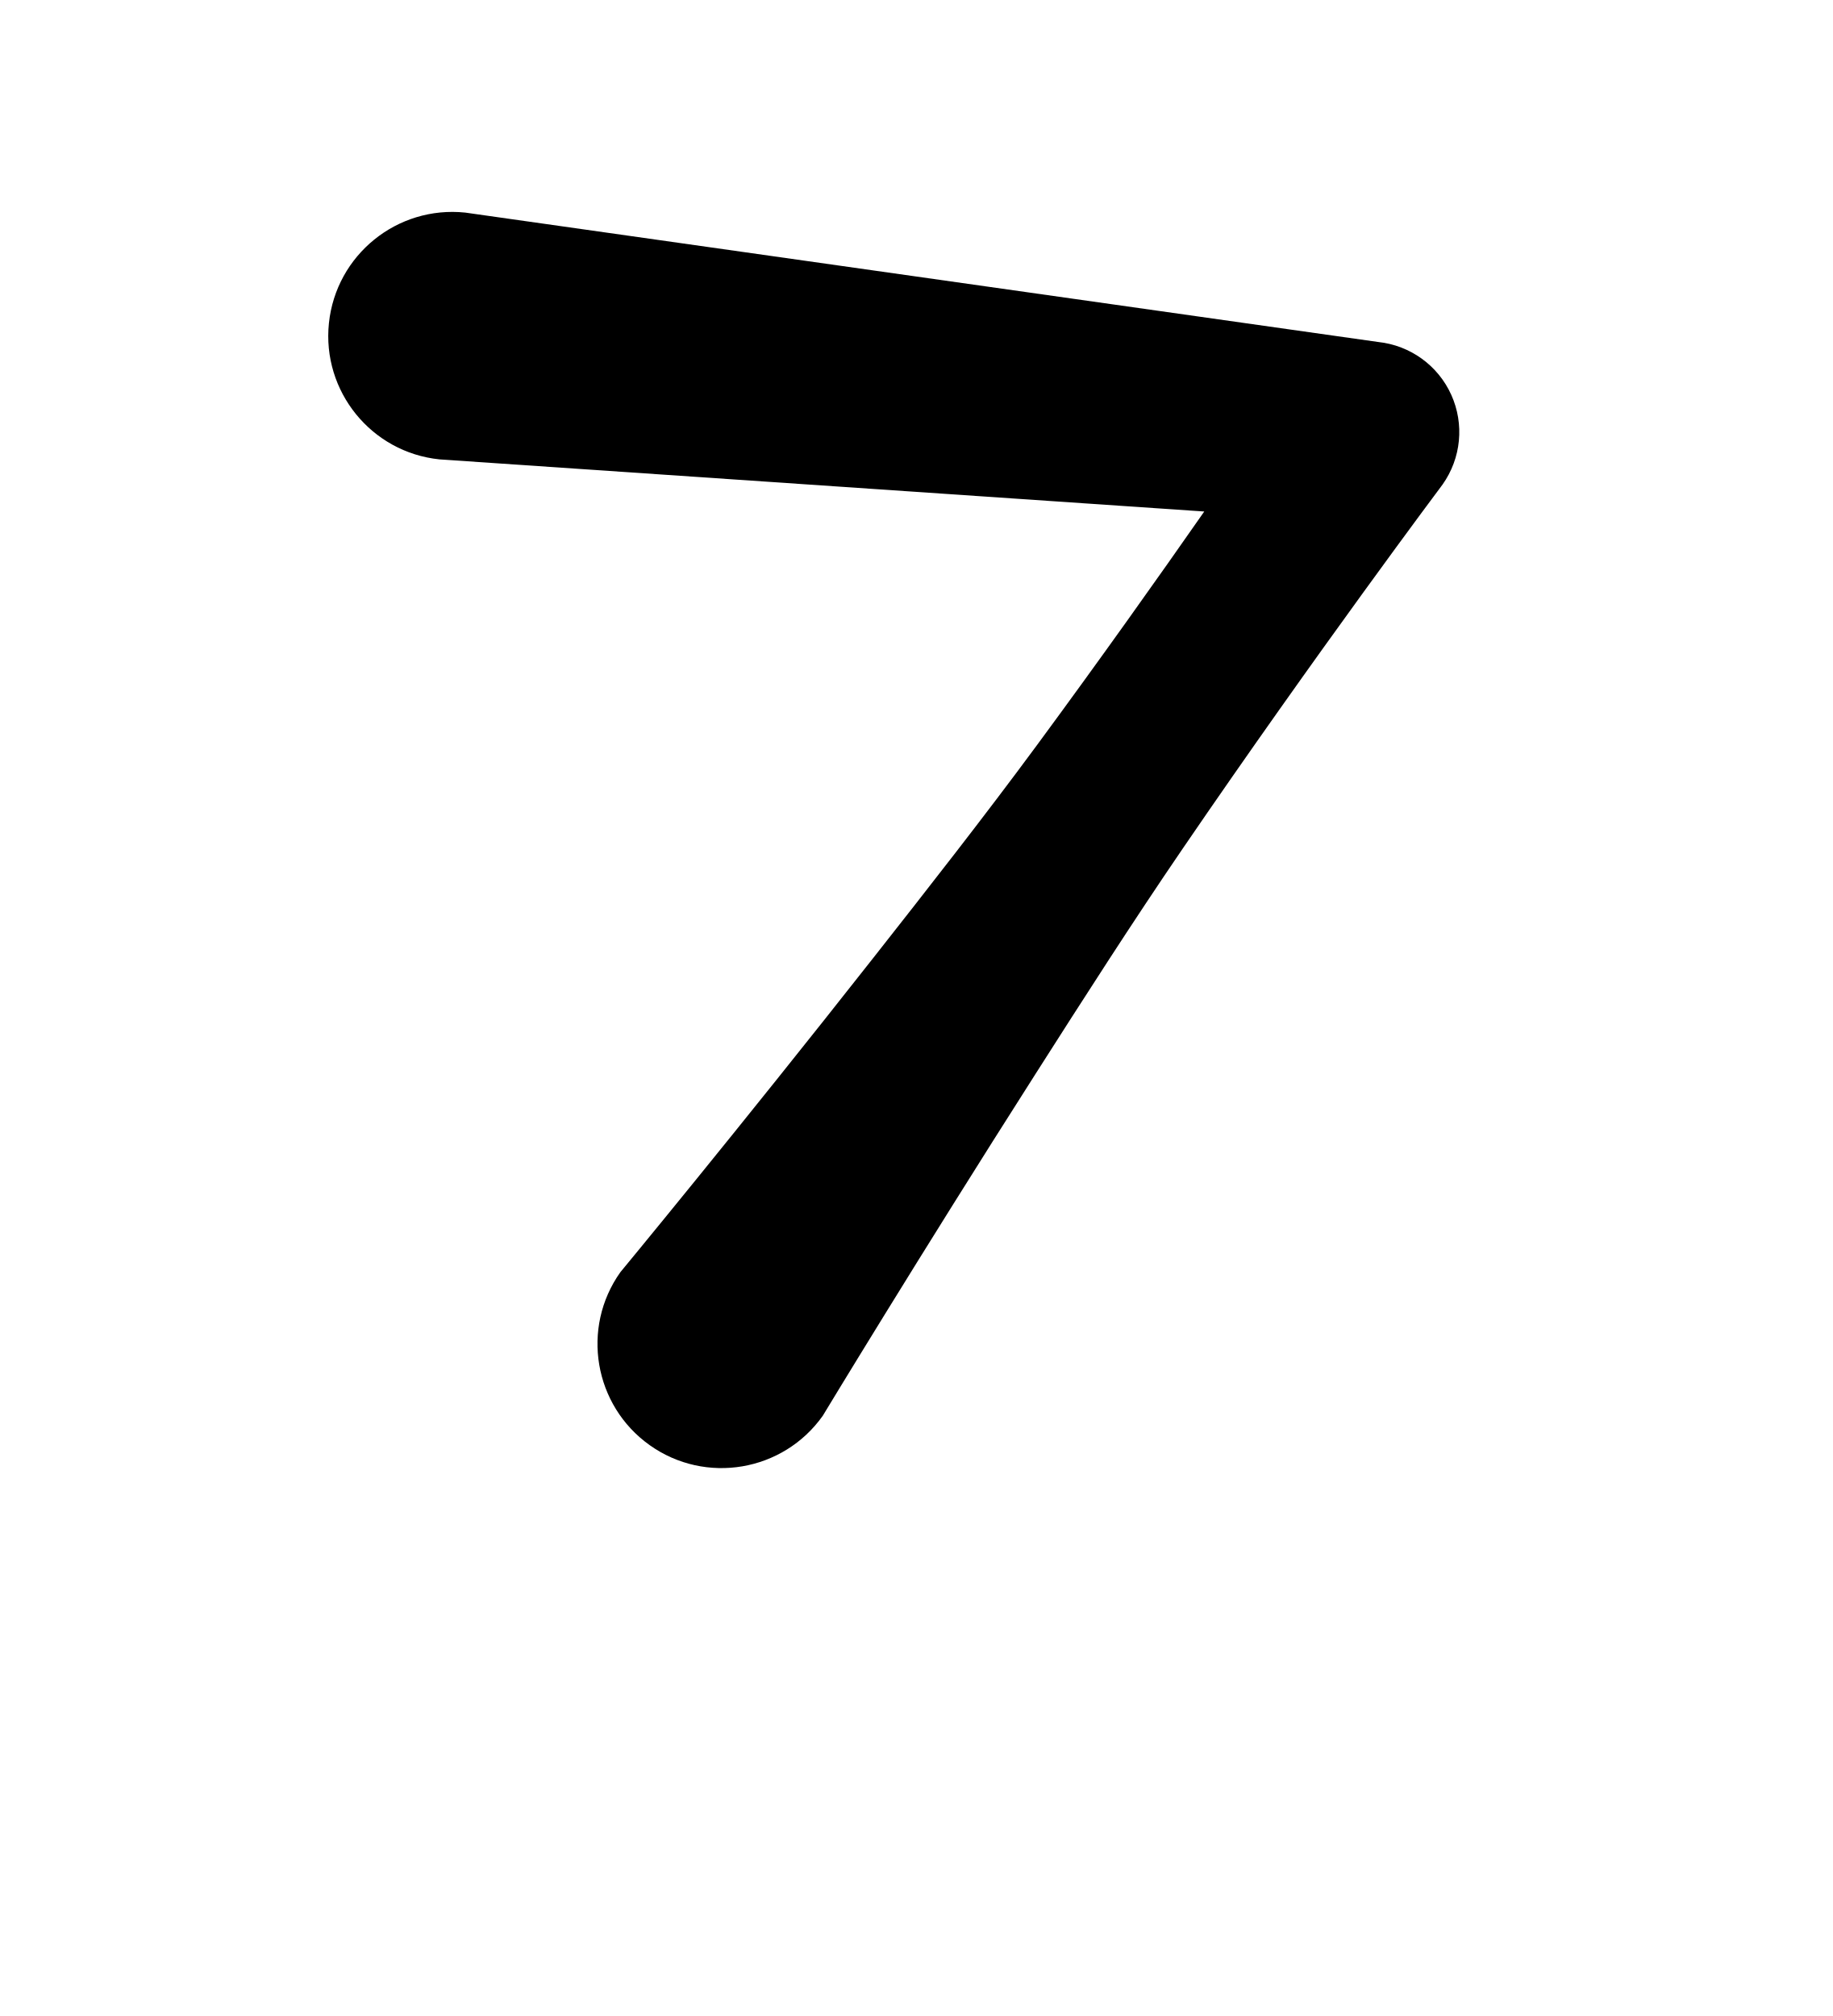
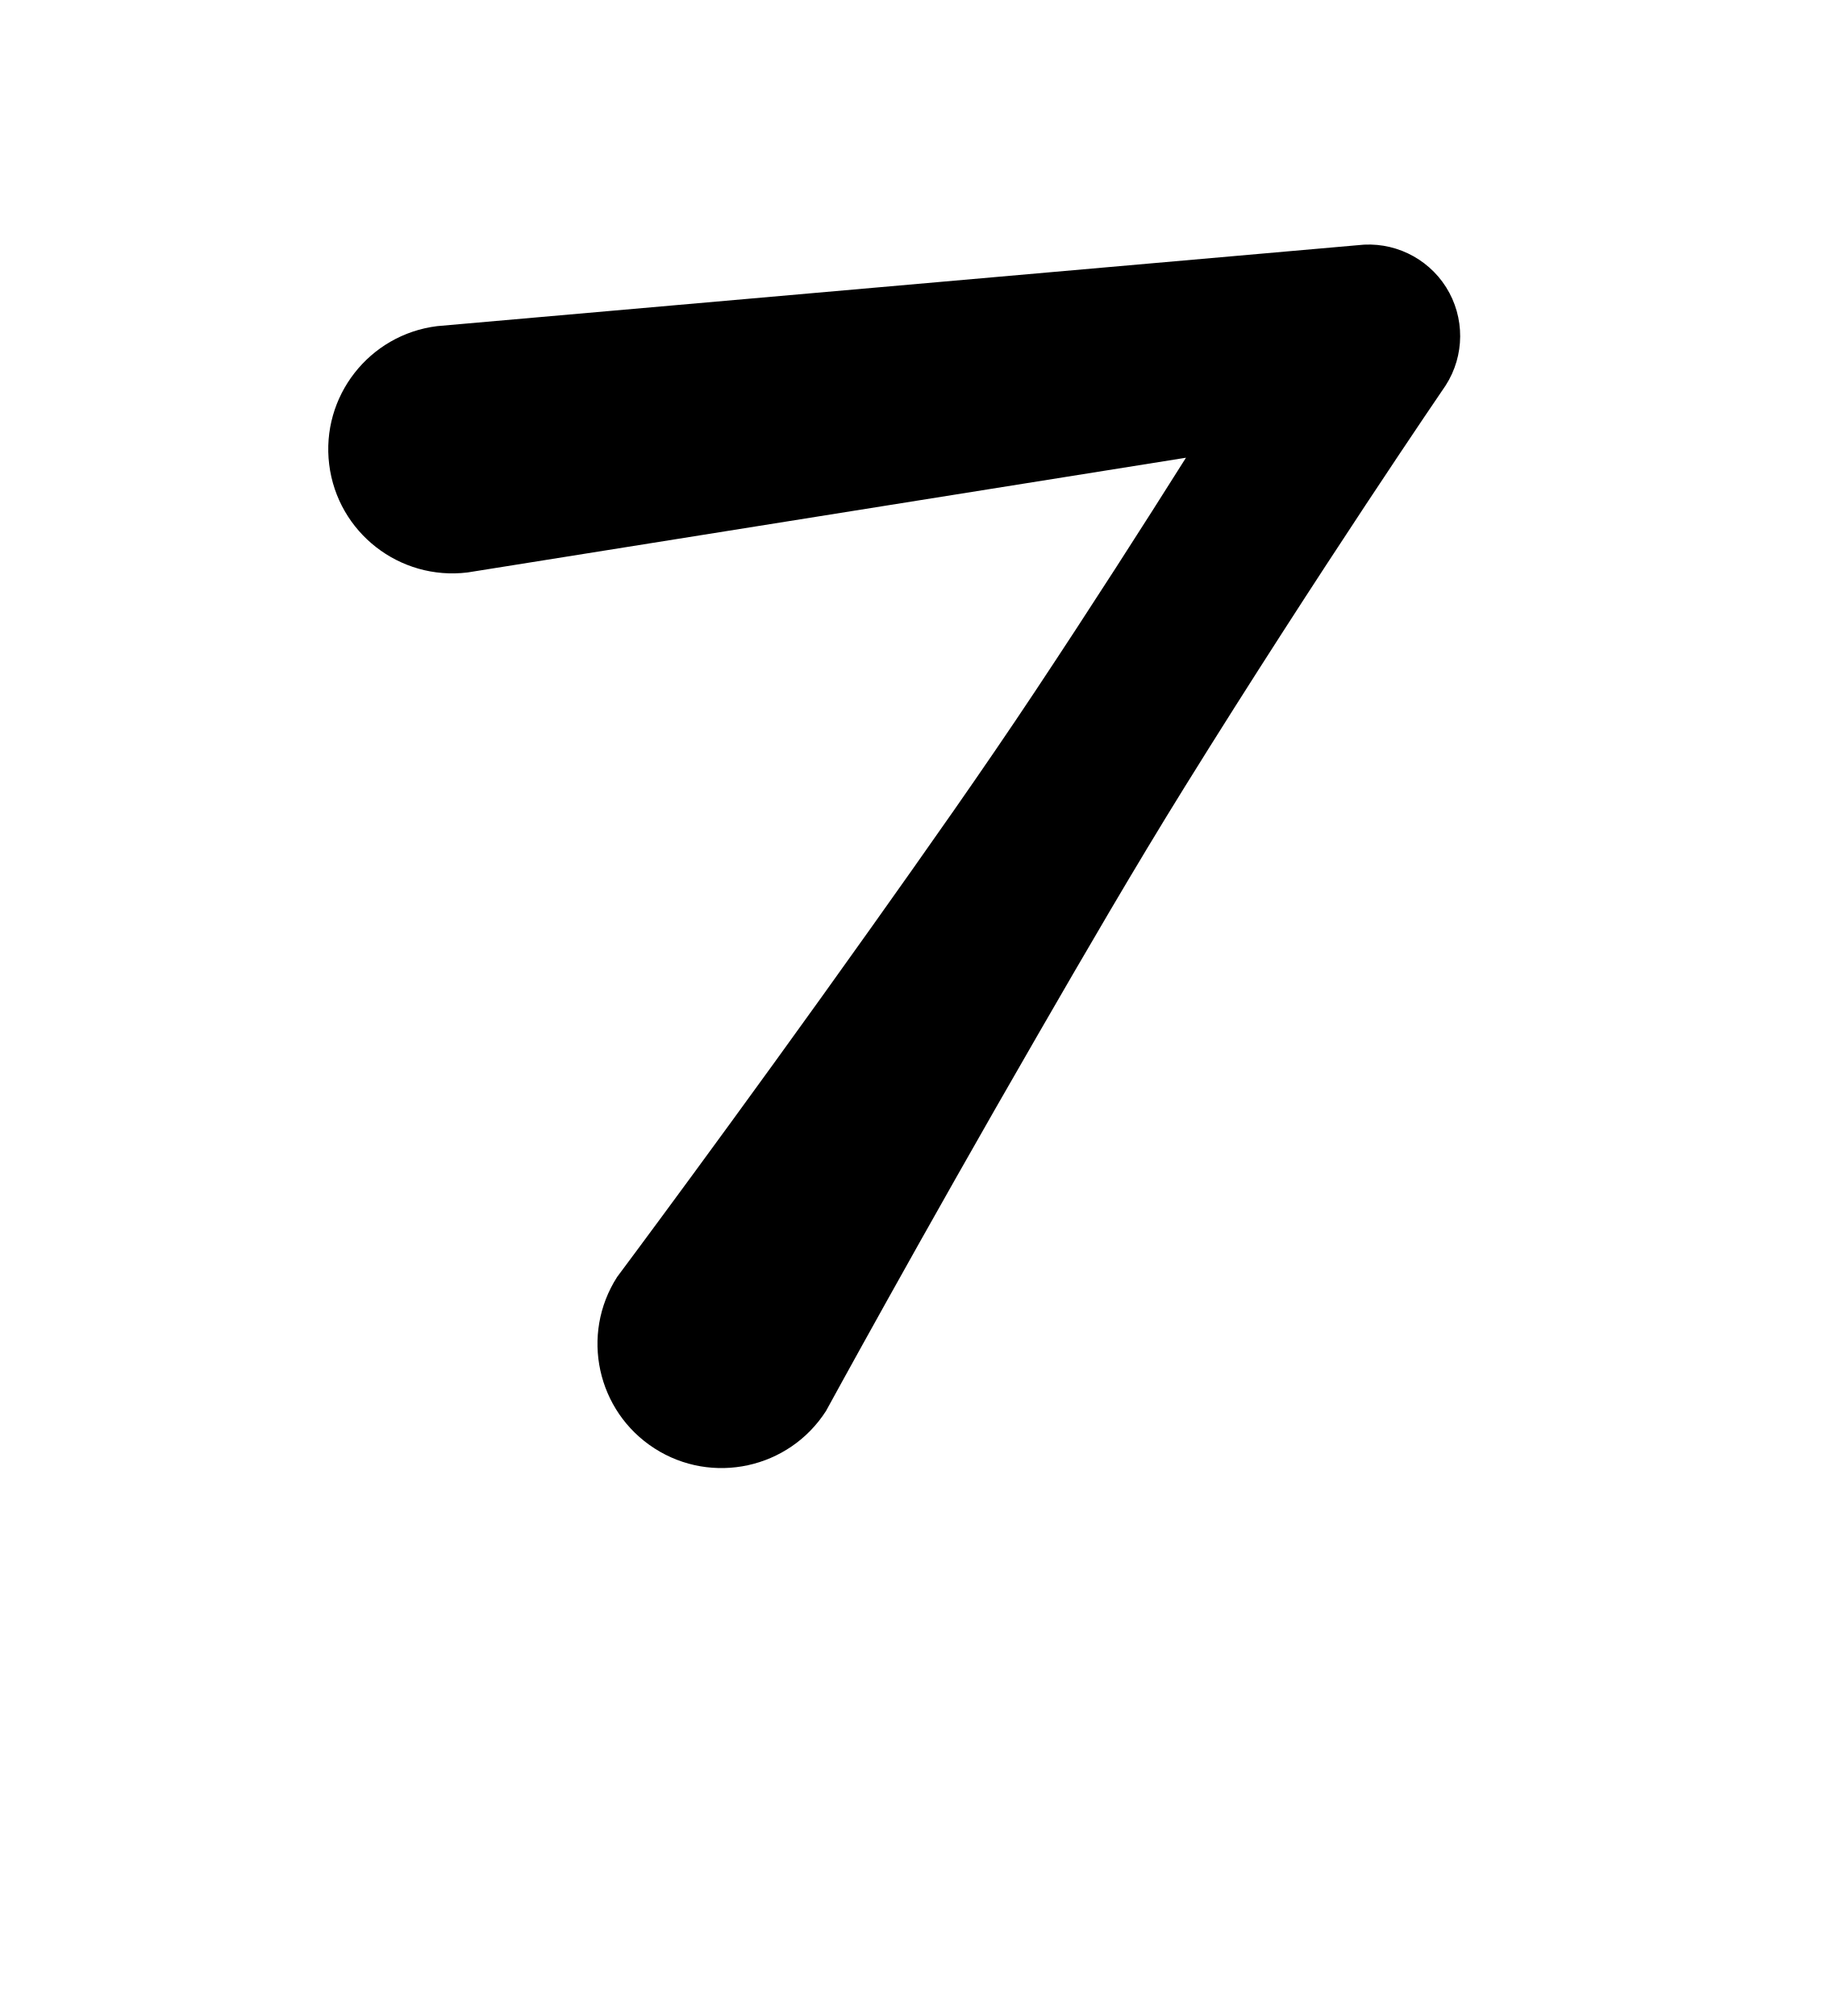
<svg xmlns="http://www.w3.org/2000/svg" width="100%" height="100%" viewBox="0 0 200 220" version="1.1" xml:space="preserve" style="fill-rule:evenodd;clip-rule:evenodd;stroke-linejoin:round;stroke-miterlimit:2;">
  <g transform="matrix(1,0,0,1,-1200,-880)">
    <g id="Glyphs">
      <g id="Numbers">
        <g transform="matrix(1,0,0,1,999.362,-220)">
-           <path d="M248.588,1150.13L332.051,1155.82C327.115,1162.9 320.723,1171.91 313.798,1181.31C308.048,1189.11 301.816,1197.06 295.93,1204.54C281.121,1223.37 268.334,1238.83 268.334,1238.83C264.009,1244.92 265.446,1253.38 271.541,1257.71C277.636,1262.04 286.096,1260.6 290.421,1254.5C290.421,1254.5 300.796,1237.33 313.673,1217.14C318.791,1209.11 324.237,1200.6 329.704,1192.6C344.336,1171.18 358.059,1152.87 358.059,1152.87C360.091,1150 360.45,1146.28 359.004,1143.08C357.558,1139.88 354.522,1137.69 351.03,1137.32L251.412,1123.2C243.978,1122.42 237.311,1127.82 236.532,1135.26C235.753,1142.69 241.155,1149.36 248.588,1150.13Z" />
+           <path d="M251.661,1162.47L330.056,1149.95C325.424,1157.3 319.729,1166.2 313.6,1175.43C307.861,1184.08 301.609,1192.92 295.705,1201.23C280.853,1222.13 267.982,1239.35 267.982,1239.35C263.945,1245.64 265.773,1254.02 272.062,1258.06C278.351,1262.1 286.735,1260.27 290.773,1253.98C290.773,1253.98 301.069,1235.11 313.898,1212.91C318.997,1204.08 324.427,1194.72 329.902,1185.9C344.56,1162.29 358.396,1142.06 358.396,1142.06C360.487,1138.8 360.506,1134.63 358.446,1131.35C356.385,1128.08 352.616,1126.29 348.776,1126.76L248.339,1135.59C240.921,1136.51 235.644,1143.27 236.561,1150.69C237.477,1158.11 244.244,1163.38 251.661,1162.47Z" />
        </g>
      </g>
      <g id="Lowercase">
            </g>
      <g id="Uppercase">
            </g>
      <g id="Symbols">
            </g>
    </g>
  </g>
</svg>
